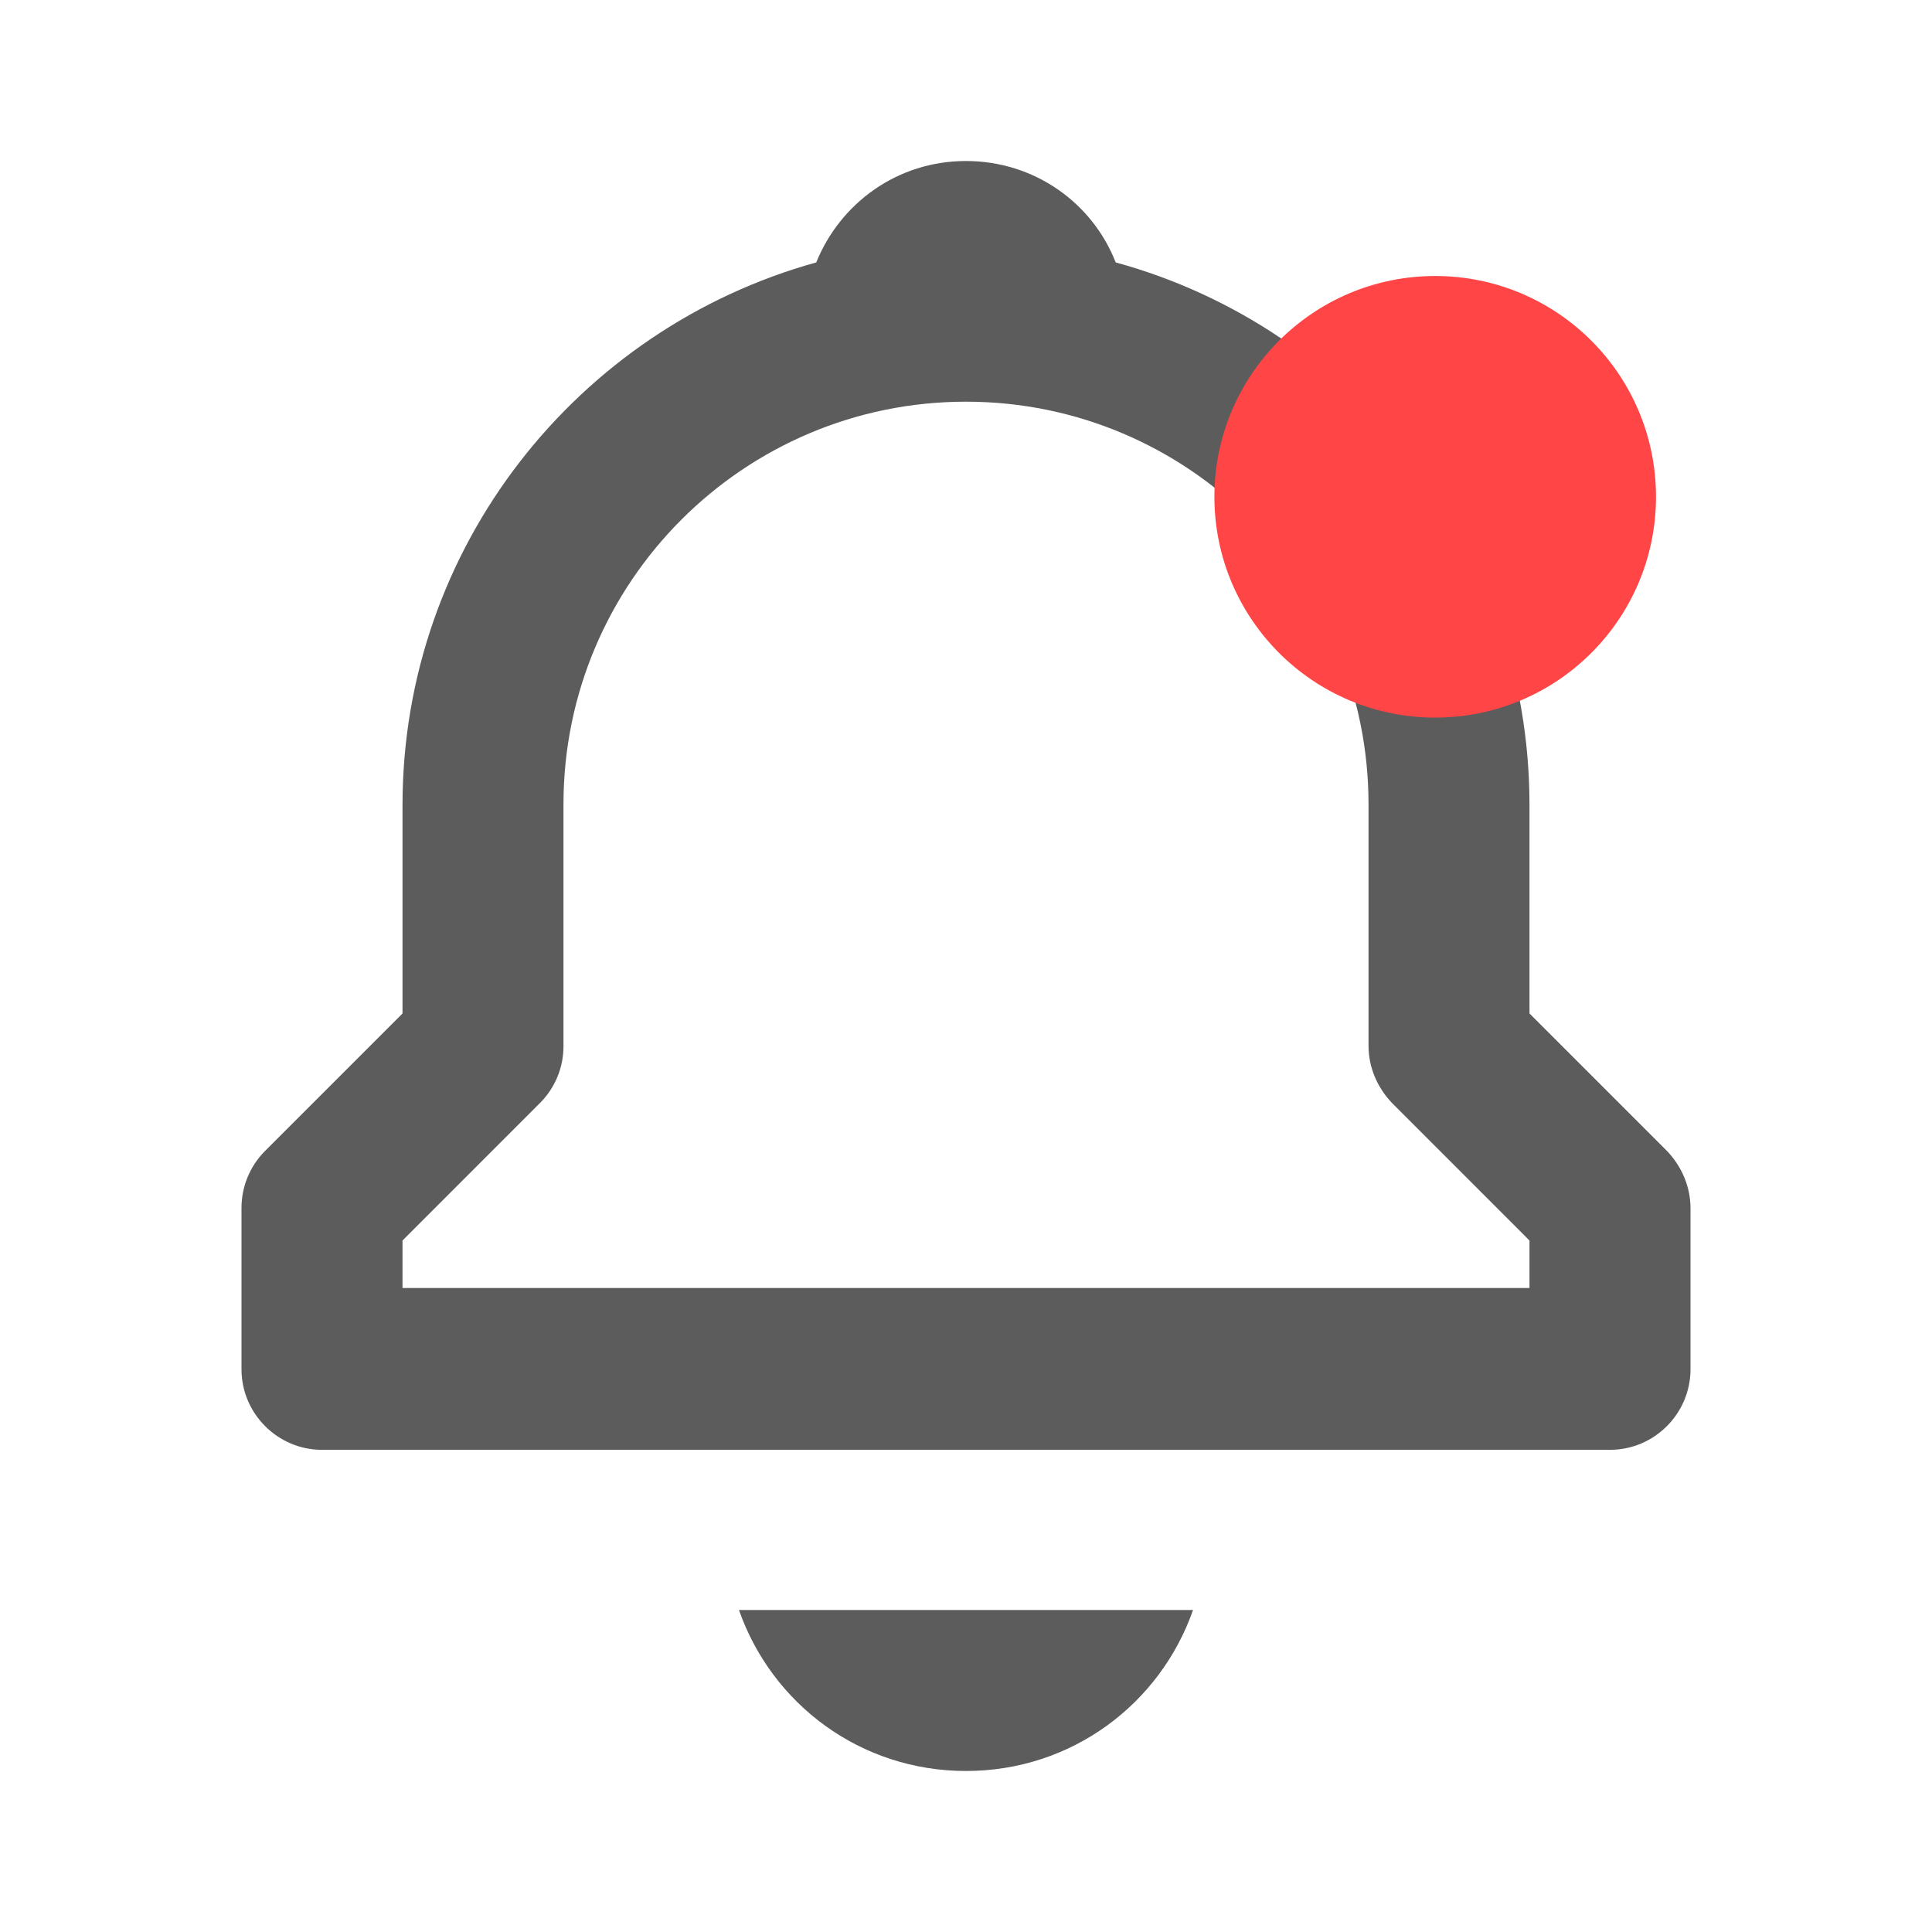
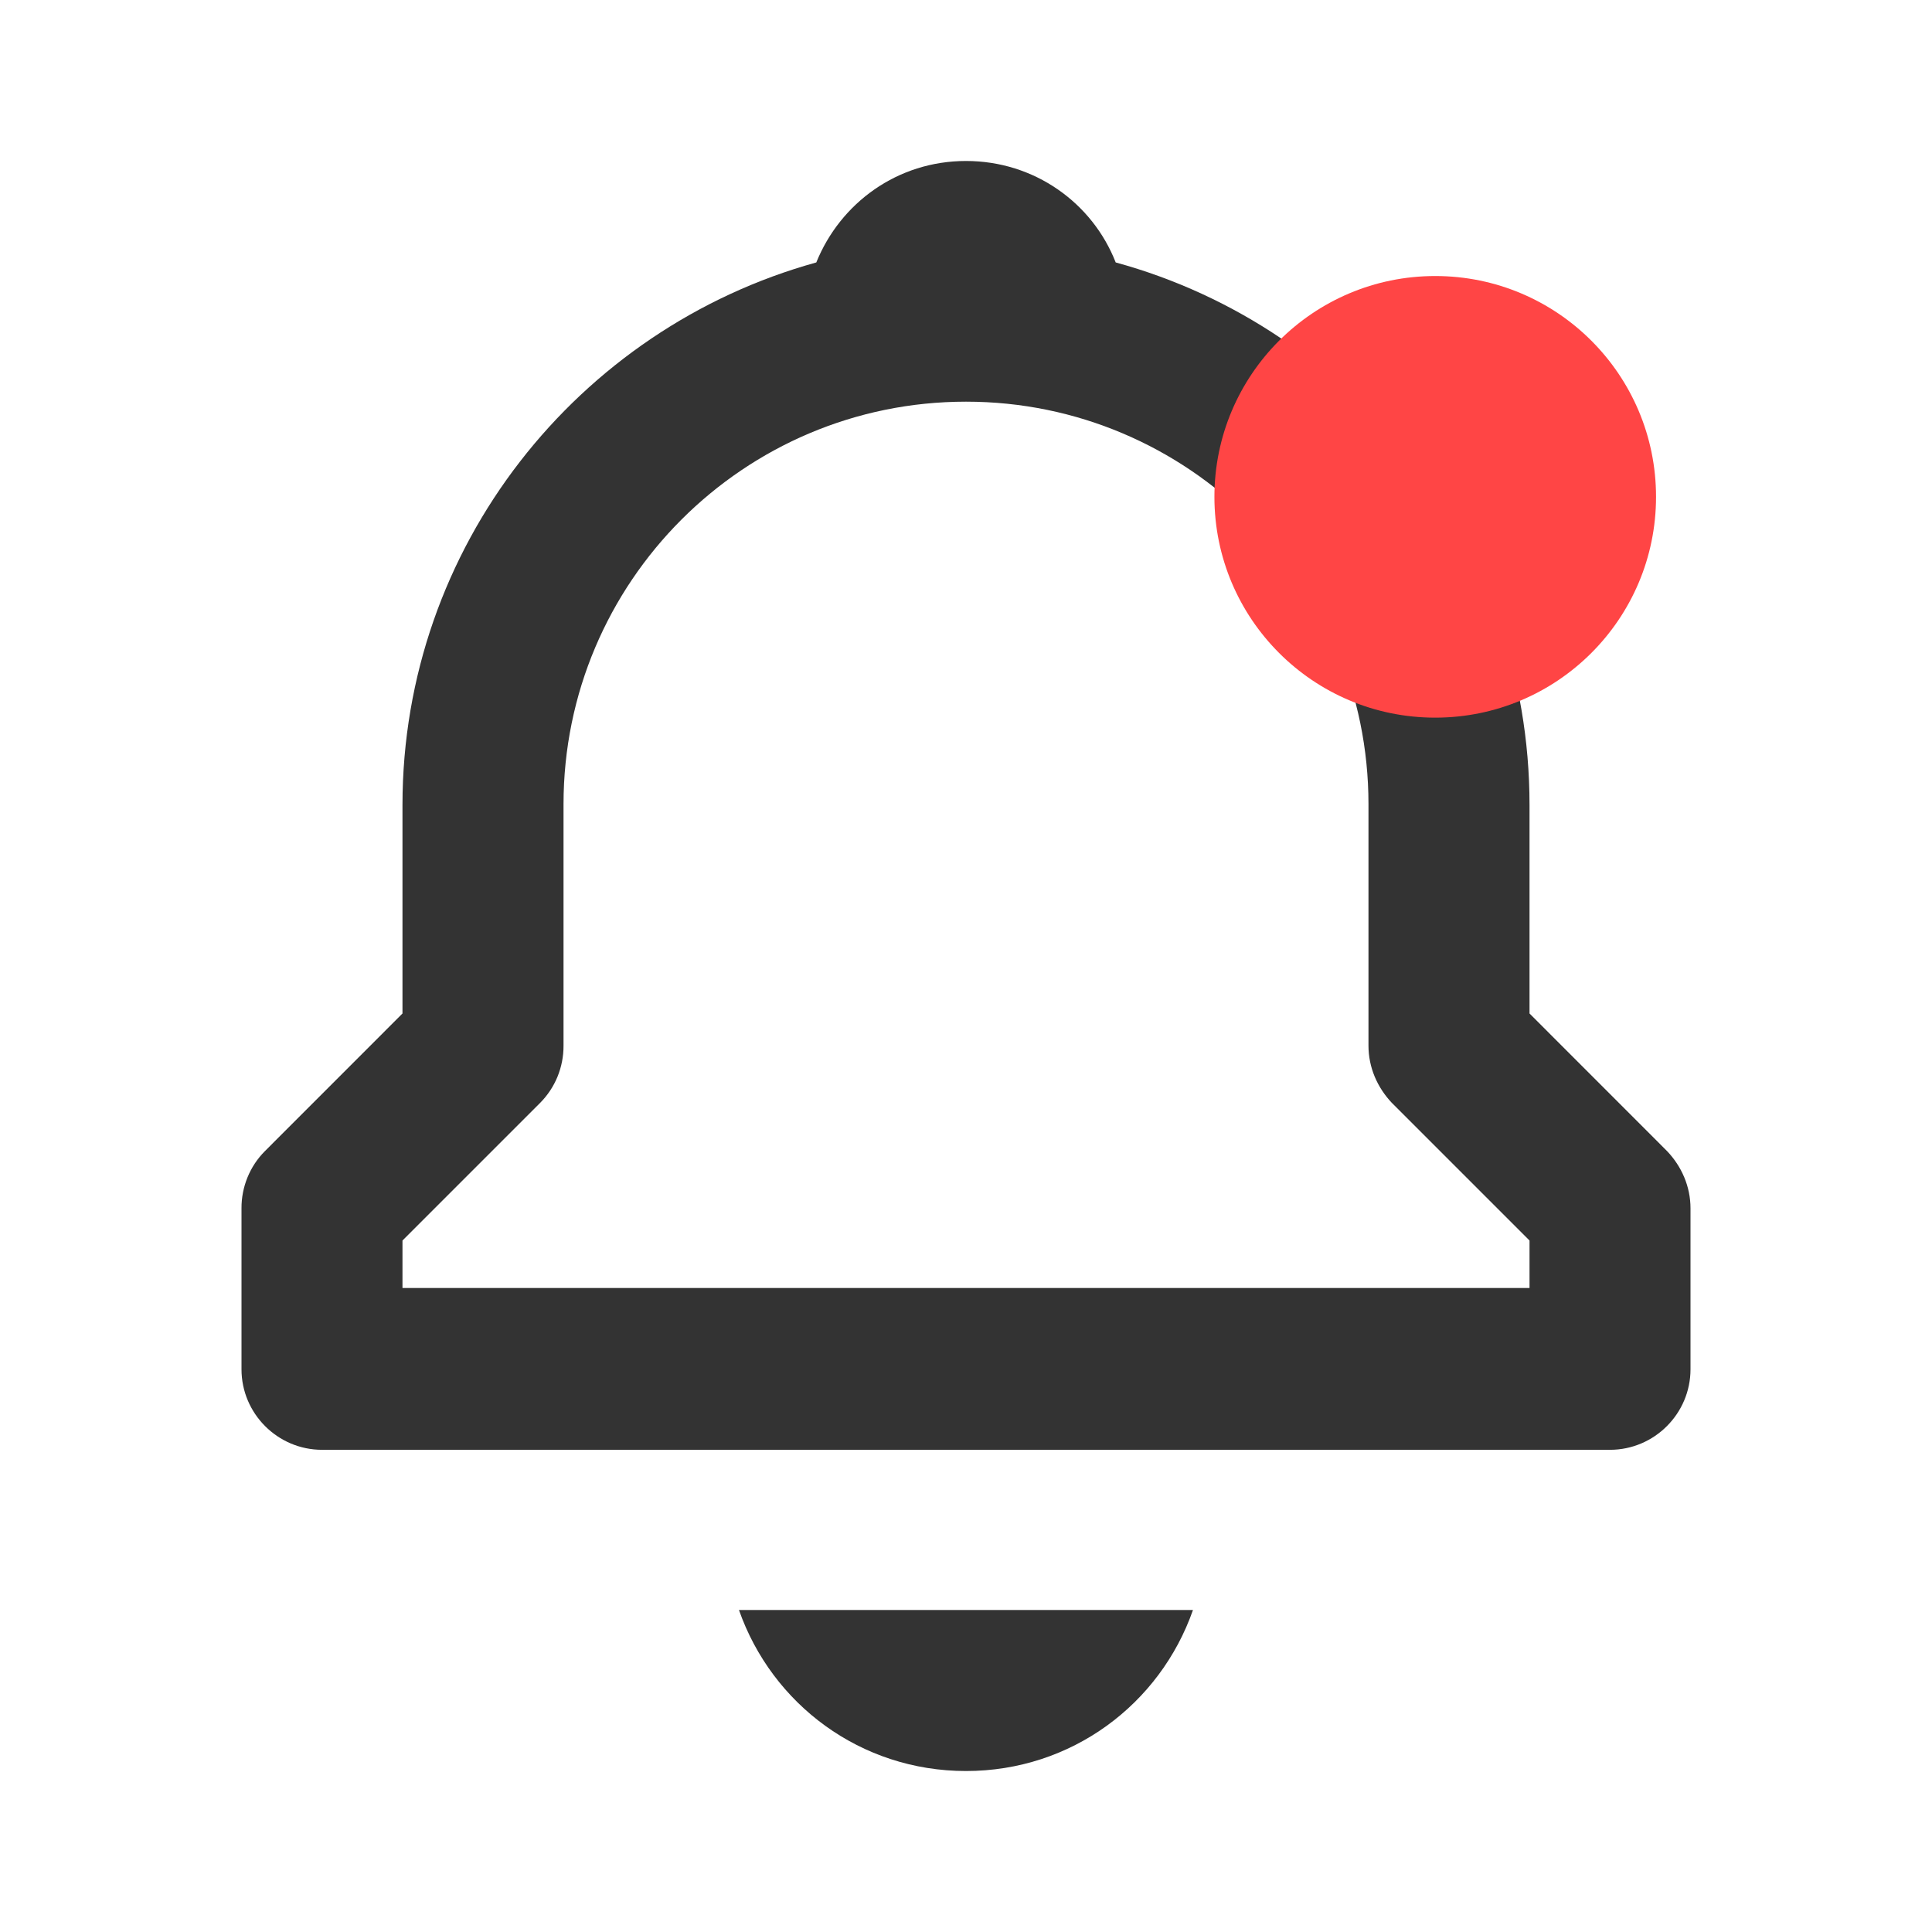
- <svg xmlns="http://www.w3.org/2000/svg" width="35" height="35" viewBox="0 0 35 35" fill="none">
+ <svg xmlns="http://www.w3.org/2000/svg" preserveAspectRatio="none" overflow="visible" style="display: block;" width="31" height="31" viewBox="0 0 31 31" fill="none">
  <g id="boxicons:bell">
-     <path id="Vector" d="M27.708 18.36V14.583C27.708 9.887 24.529 5.935 20.212 4.754C19.79 3.675 18.74 2.917 17.5 2.917C16.26 2.917 15.225 3.675 14.787 4.754C10.471 5.95 7.292 9.902 7.292 14.583V18.36L4.798 20.854C4.663 20.99 4.556 21.152 4.483 21.33C4.411 21.507 4.374 21.698 4.375 21.89V24.806C4.375 25.608 5.031 26.265 5.833 26.265H29.167C29.969 26.265 30.625 25.608 30.625 24.806V21.89C30.625 21.496 30.465 21.131 30.202 20.854L27.708 18.36ZM27.708 23.333H7.292V22.473L9.785 19.979C9.921 19.843 10.027 19.681 10.1 19.504C10.173 19.326 10.209 19.136 10.208 18.944V14.569C10.208 10.544 13.475 7.277 17.5 7.277C21.525 7.277 24.792 10.544 24.792 14.569V18.944C24.792 19.337 24.952 19.702 25.215 19.979L27.708 22.473V23.333ZM21.613 29.167H13.387C13.985 30.873 15.59 32.083 17.5 32.083C19.41 32.083 21.015 30.873 21.613 29.167Z" fill="#5C5C5C" />
+     <path id="Vector" d="M24.542 16.262V12.917C24.542 8.758 21.726 5.257 17.902 4.211C17.528 3.255 16.598 2.583 15.5 2.583C14.402 2.583 13.485 3.255 13.098 4.211C9.274 5.27 6.458 8.77 6.458 12.917V16.262L4.25 18.471C4.13 18.591 4.035 18.735 3.971 18.892C3.907 19.049 3.874 19.218 3.875 19.388V21.971C3.875 22.682 4.456 23.263 5.167 23.263H25.833C26.544 23.263 27.125 22.682 27.125 21.971V19.388C27.125 19.039 26.983 18.716 26.75 18.471L24.542 16.262ZM24.542 20.667H6.458V19.905L8.667 17.696C8.787 17.575 8.882 17.432 8.946 17.275C9.01 17.117 9.043 16.949 9.042 16.779V12.904C9.042 9.339 11.935 6.445 15.5 6.445C19.065 6.445 21.958 9.339 21.958 12.904V16.779C21.958 17.128 22.1 17.45 22.333 17.696L24.542 19.905V20.667ZM19.142 25.833H11.857C12.387 27.345 13.808 28.417 15.5 28.417C17.192 28.417 18.613 27.345 19.142 25.833Z" fill="#333333" />
    <g id="Frame 294">
-       <rect x="22" y="5" width="8" height="8" rx="4" fill="#FF4545" />
+       <rect x="19.486" y="4.429" width="7.086" height="7.086" rx="3.543" fill="#FF4545" />
    </g>
  </g>
</svg>
